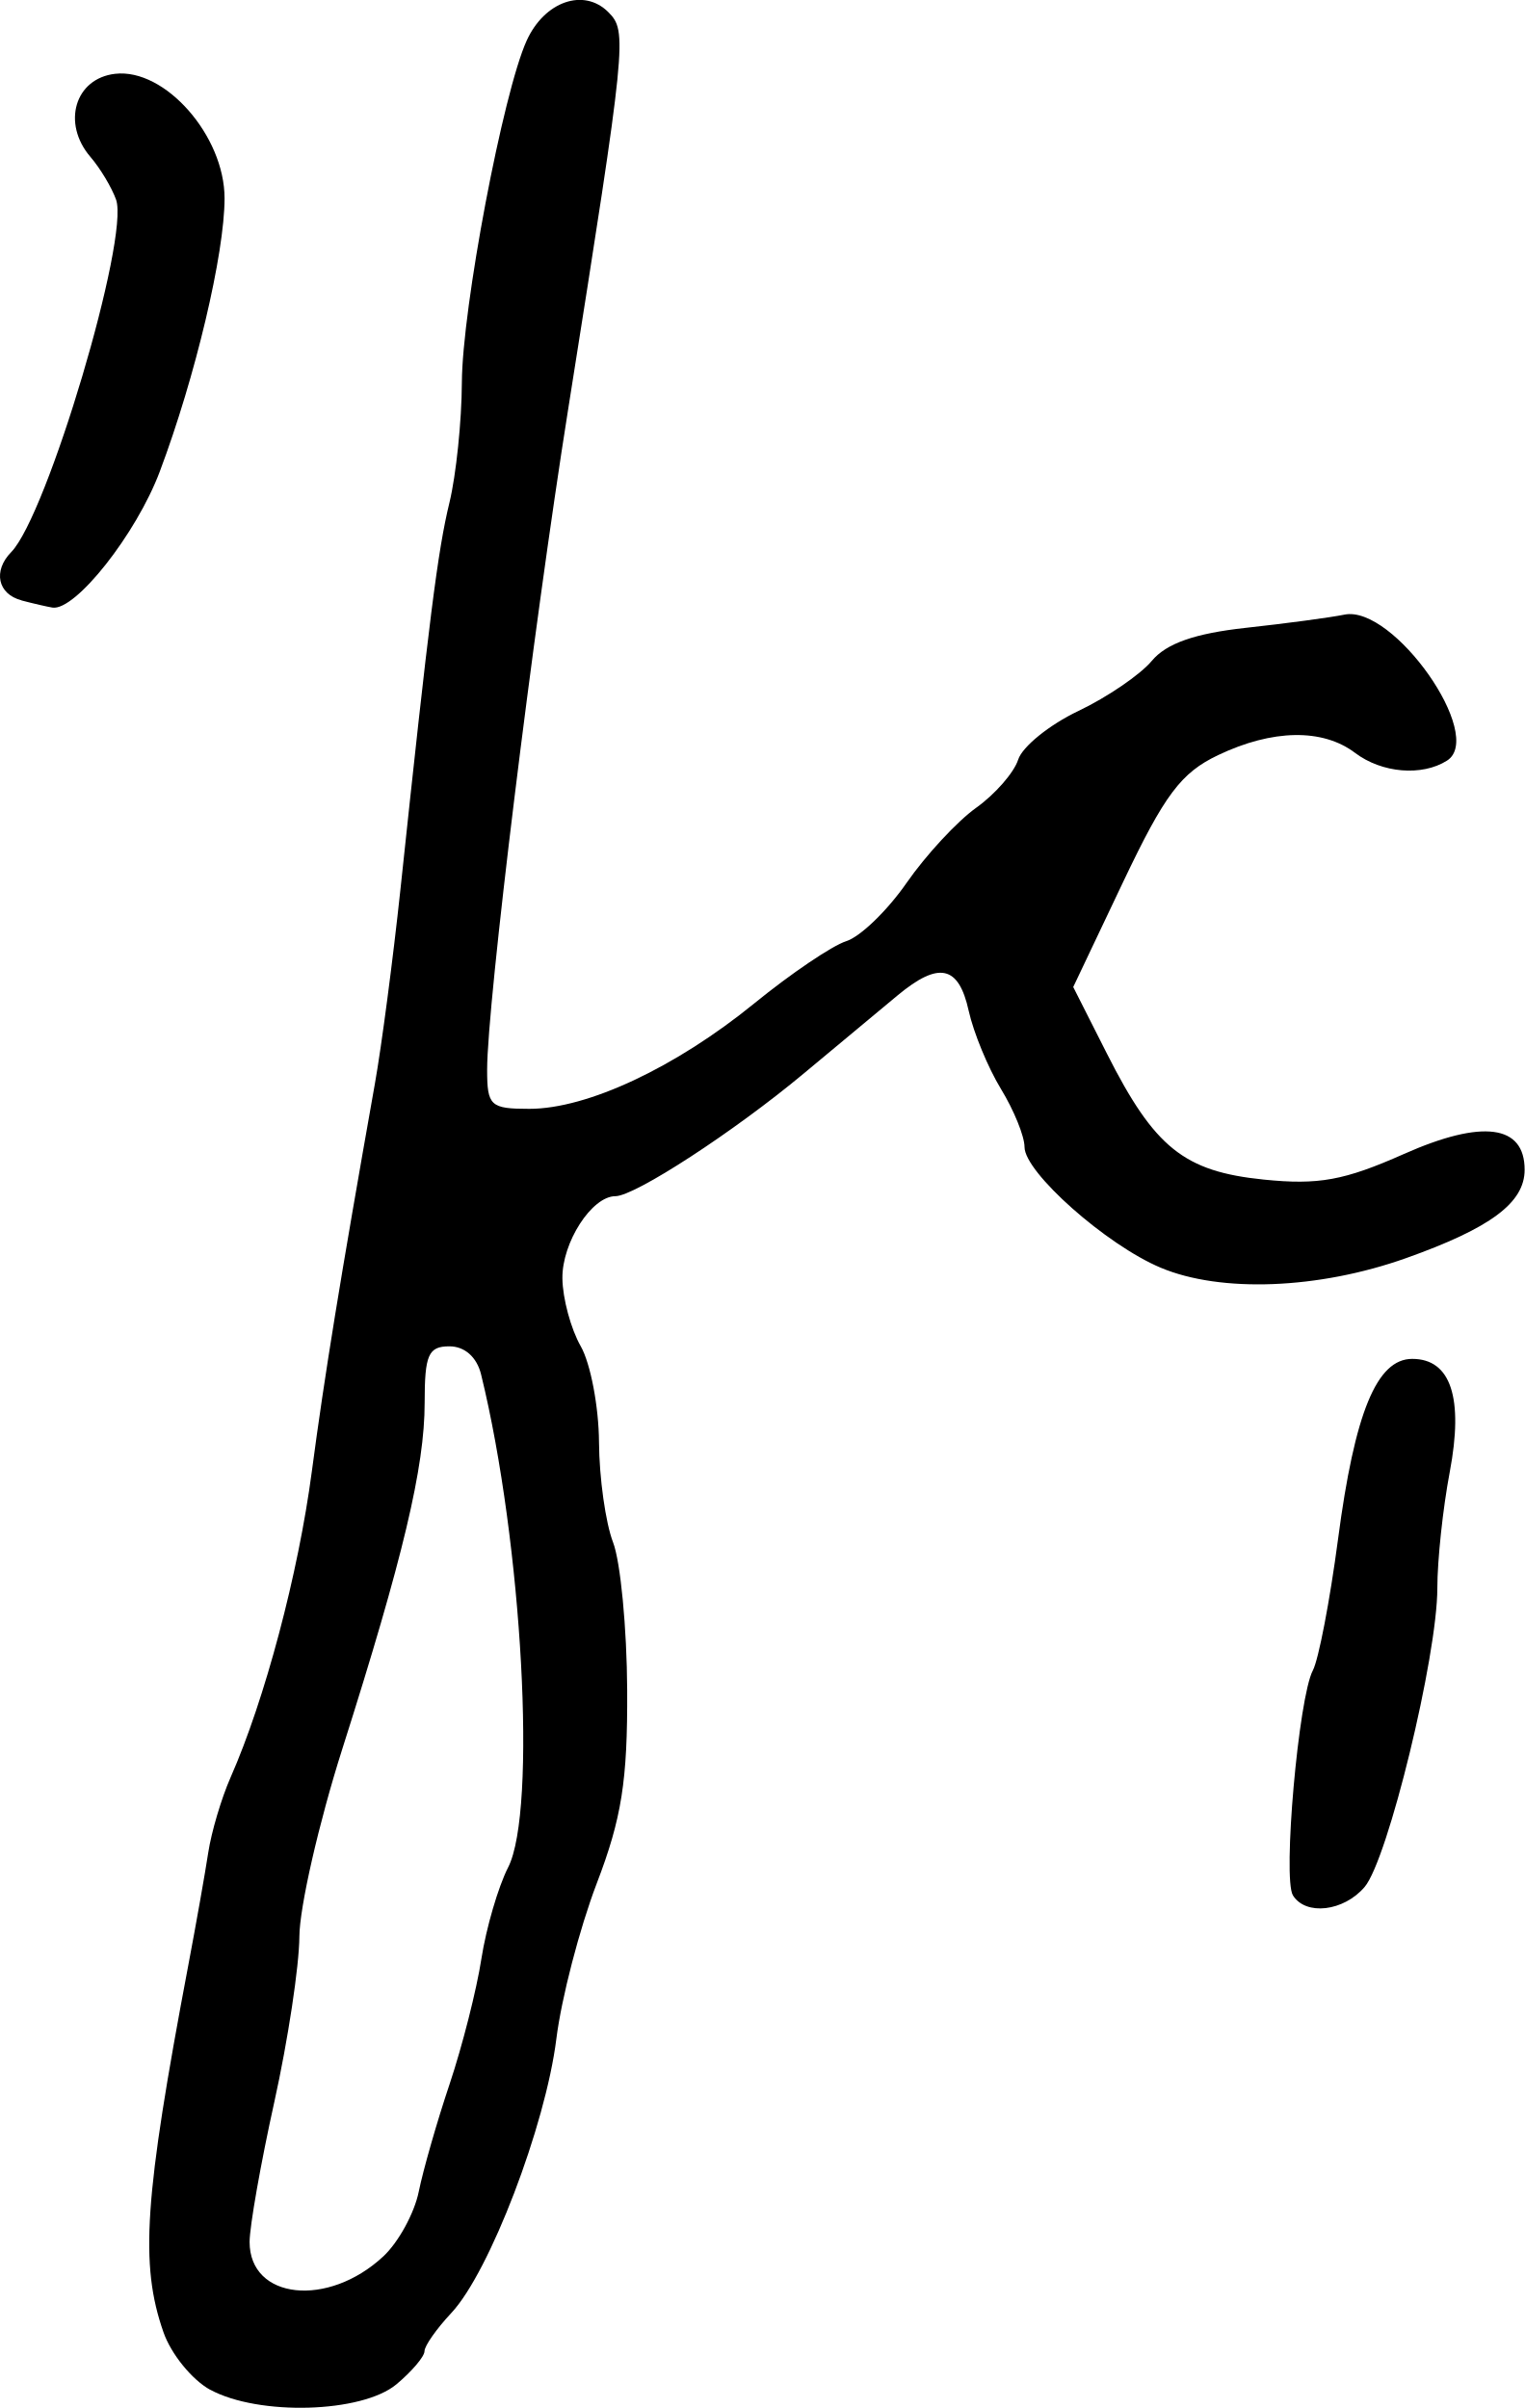
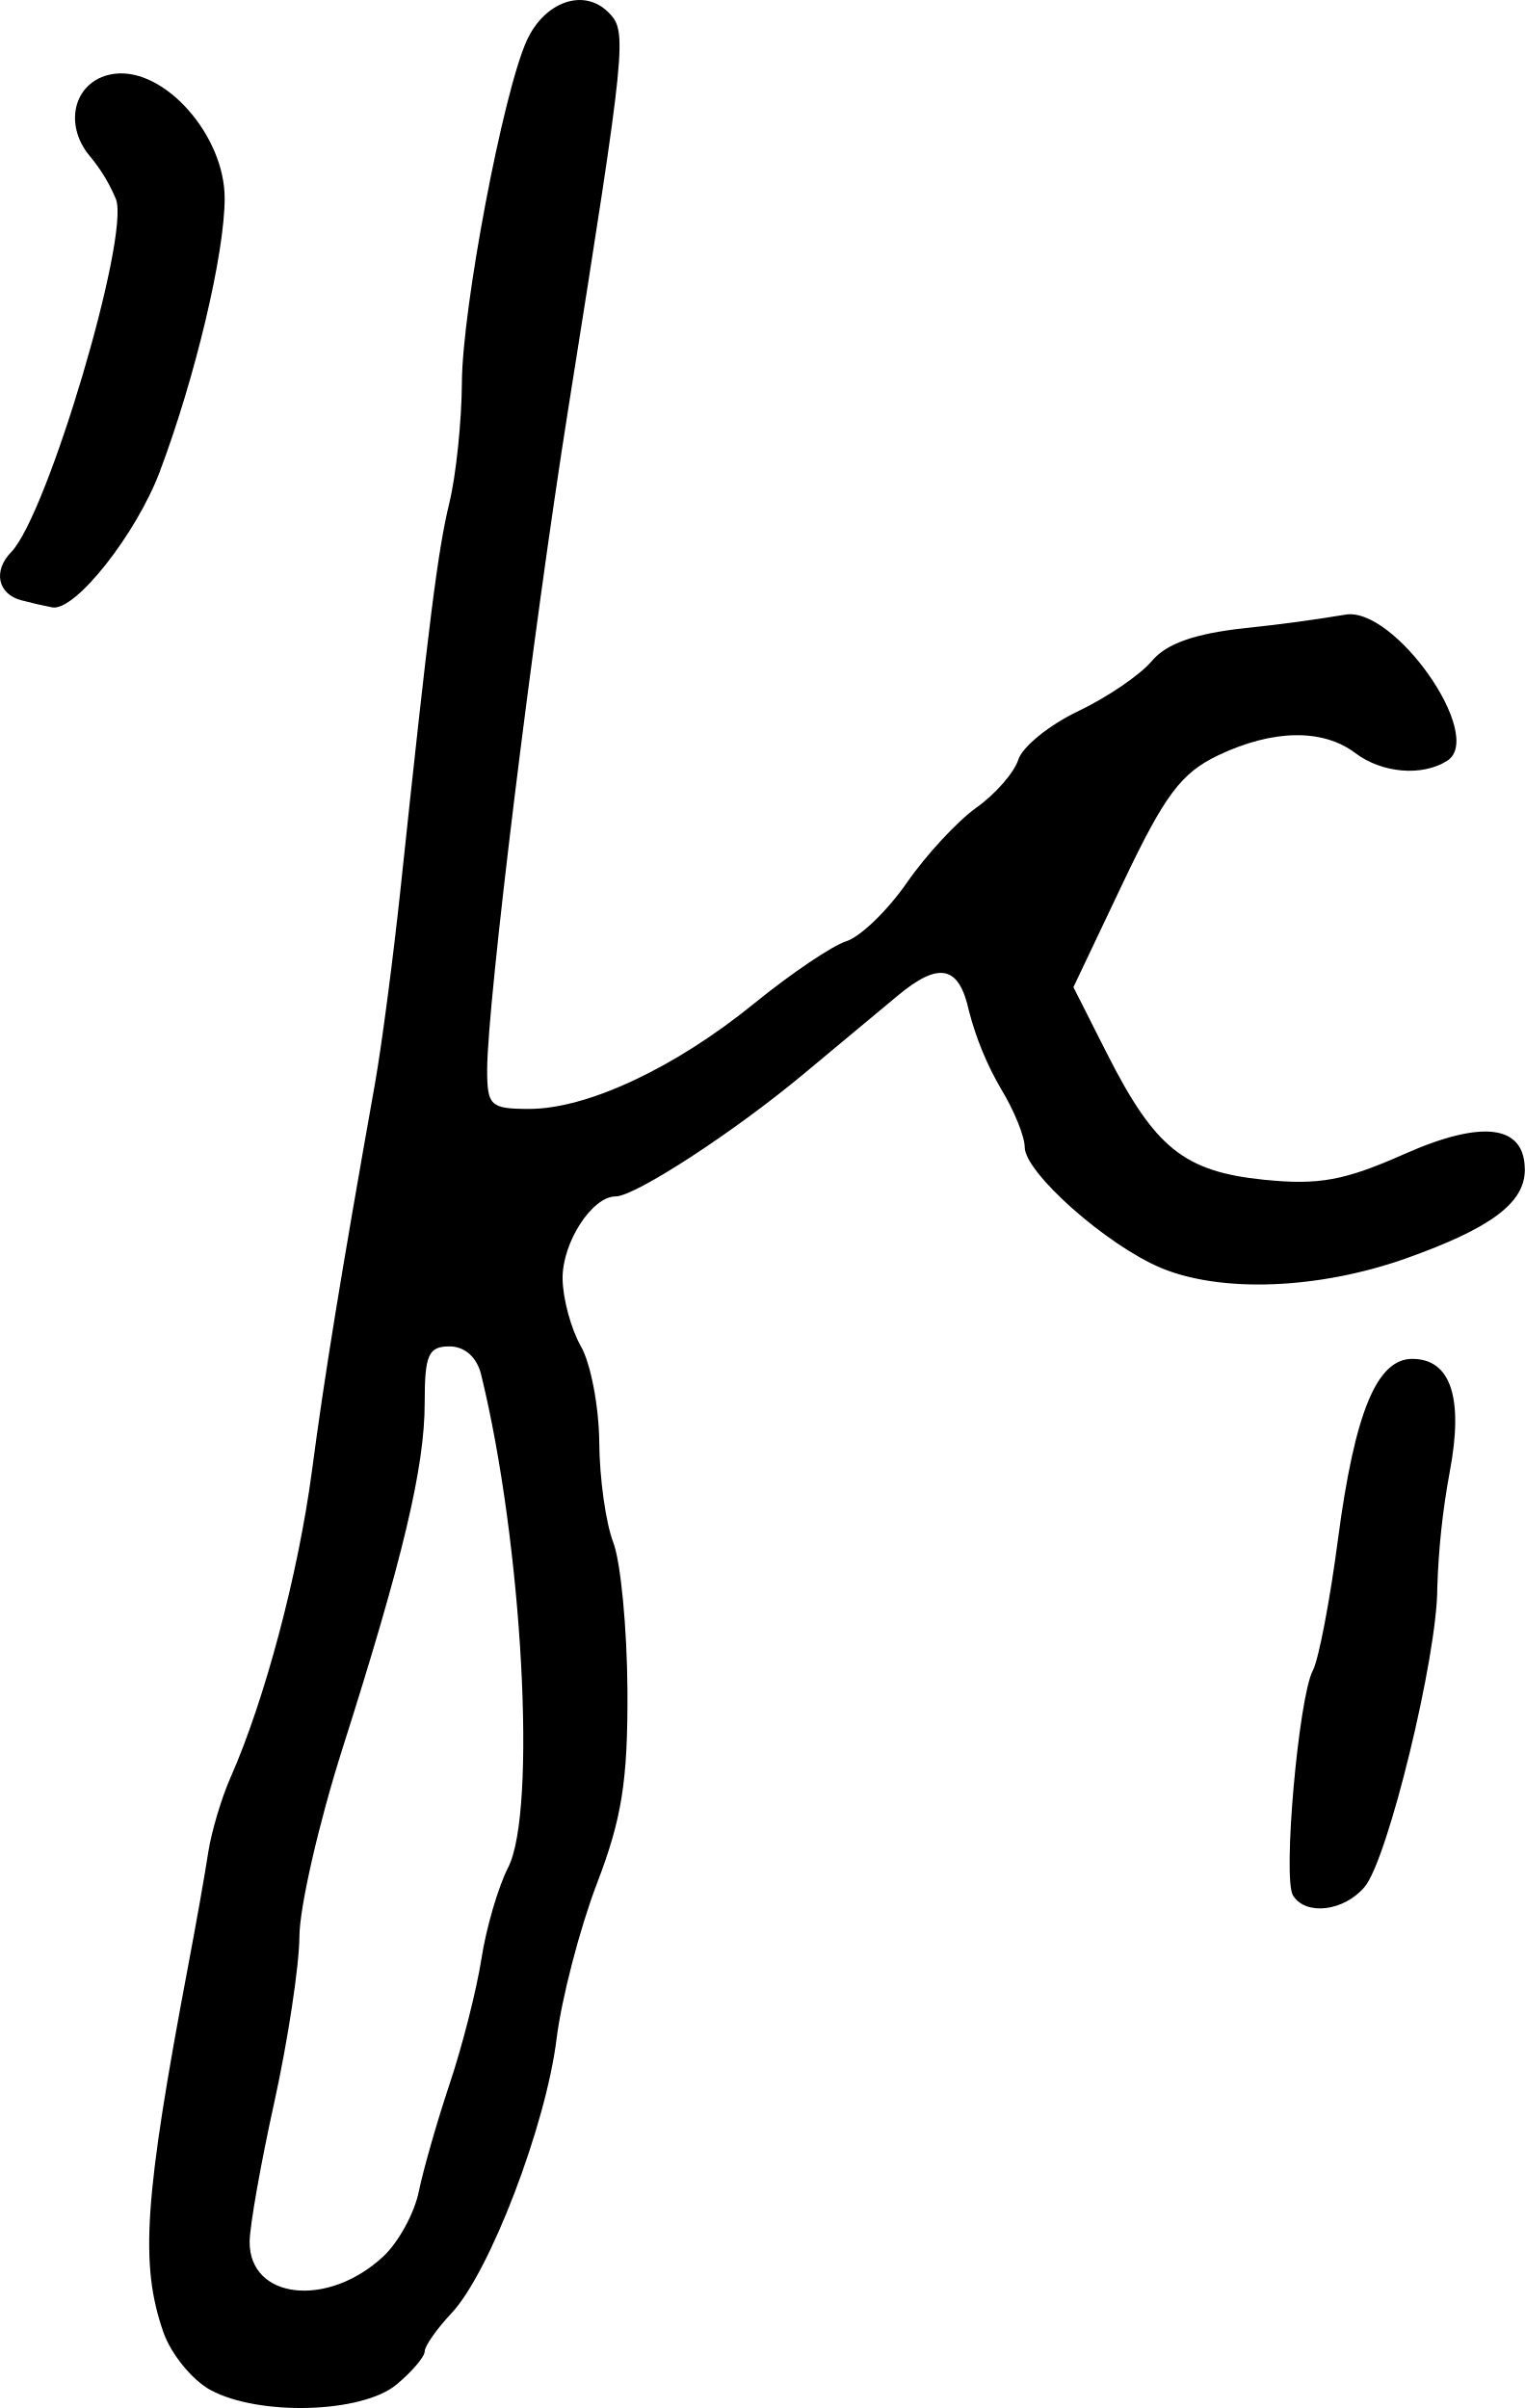
- <svg xmlns="http://www.w3.org/2000/svg" id="svg2663" viewBox="0 0 19.913 31.452" version="1.1" height="31.452" width="19.913">
-   <defs id="defs2667" />
-   <g transform="translate(-619.2694,-296.209)" id="g2661">
-     <g style="stroke-width:0.163" id="g2557">
-       <path d="m 619.55,304.05 c -0.311,-0.081 -0.375,-0.384 -0.134,-0.63 0.469,-0.48 1.547,-4.104 1.369,-4.604 -0.056,-0.157 -0.206,-0.408 -0.335,-0.558 -0.376,-0.439 -0.202,-1.025 0.323,-1.085 0.651,-0.075 1.429,0.81 1.429,1.626 0,0.723 -0.381,2.333 -0.846,3.569 -0.306,0.815 -1.103,1.824 -1.402,1.777 -0.066,-0.011 -0.248,-0.052 -0.406,-0.094 z m 16.604,16.915 c -0.136,-0.219 0.074,-2.587 0.26,-2.937 0.075,-0.141 0.223,-0.912 0.329,-1.714 0.218,-1.656 0.506,-2.356 0.969,-2.356 0.505,0 0.673,0.509 0.49,1.478 -0.089,0.469 -0.162,1.151 -0.162,1.516 0,0.891 -0.646,3.547 -0.95,3.904 -0.273,0.32 -0.769,0.378 -0.936,0.109 z m -11.878,4.715 c 0.197,-0.184 0.405,-0.564 0.462,-0.845 0.057,-0.281 0.238,-0.914 0.404,-1.408 0.165,-0.494 0.352,-1.229 0.414,-1.633 0.063,-0.404 0.22,-0.941 0.349,-1.194 0.379,-0.74 0.187,-4.237 -0.353,-6.439 -0.056,-0.227 -0.214,-0.367 -0.414,-0.367 -0.275,0 -0.323,0.111 -0.323,0.737 0,0.842 -0.281,2.024 -1.076,4.524 -0.306,0.963 -0.558,2.065 -0.56,2.449 -0.002,0.384 -0.149,1.355 -0.327,2.159 -0.178,0.804 -0.323,1.627 -0.323,1.829 0,0.753 1.023,0.863 1.747,0.188 z m -2.26,1.744 c -0.237,-0.129 -0.513,-0.468 -0.612,-0.753 -0.31,-0.889 -0.252,-1.747 0.325,-4.796 0.102,-0.539 0.219,-1.2 0.26,-1.469 0.041,-0.269 0.172,-0.71 0.291,-0.98 0.448,-1.016 0.885,-2.66 1.062,-4 0.167,-1.259 0.368,-2.494 0.823,-5.061 0.088,-0.494 0.237,-1.633 0.333,-2.531 0.375,-3.538 0.488,-4.433 0.641,-5.061 0.087,-0.359 0.16,-1.064 0.162,-1.566 0.004,-0.973 0.538,-3.791 0.847,-4.469 0.233,-0.511 0.746,-0.69 1.065,-0.371 0.252,0.252 0.239,0.375 -0.523,5.182 -0.464,2.921 -1.059,7.774 -1.059,8.631 0,0.473 0.042,0.512 0.551,0.512 0.759,0 1.91,-0.54 2.94,-1.379 0.476,-0.388 1.016,-0.753 1.199,-0.811 0.184,-0.058 0.539,-0.402 0.789,-0.763 0.251,-0.361 0.659,-0.802 0.907,-0.979 0.248,-0.177 0.495,-0.46 0.549,-0.629 0.054,-0.169 0.407,-0.455 0.785,-0.635 0.378,-0.18 0.81,-0.475 0.96,-0.655 0.19,-0.228 0.561,-0.358 1.224,-0.431 0.524,-0.057 1.105,-0.135 1.292,-0.173 0.64,-0.13 1.846,1.586 1.339,1.907 -0.326,0.207 -0.851,0.163 -1.2,-0.101 -0.424,-0.321 -1.078,-0.31 -1.789,0.029 -0.485,0.231 -0.698,0.516 -1.239,1.654 l -0.653,1.375 0.44,0.87 c 0.622,1.23 1.007,1.539 2.047,1.645 0.717,0.073 1.052,0.012 1.831,-0.334 1.025,-0.455 1.577,-0.383 1.577,0.206 0,0.431 -0.445,0.762 -1.551,1.155 -1.14,0.405 -2.416,0.455 -3.202,0.124 -0.71,-0.298 -1.778,-1.245 -1.778,-1.576 0,-0.141 -0.139,-0.482 -0.308,-0.759 -0.169,-0.277 -0.358,-0.736 -0.421,-1.02 -0.131,-0.594 -0.39,-0.65 -0.931,-0.2 -0.21,0.175 -0.761,0.634 -1.225,1.02 -0.91,0.759 -2.204,1.601 -2.458,1.601 -0.308,0 -0.698,0.605 -0.692,1.074 0.003,0.262 0.111,0.661 0.239,0.885 0.128,0.224 0.236,0.789 0.239,1.255 0.003,0.466 0.086,1.053 0.183,1.306 0.098,0.253 0.181,1.121 0.185,1.929 0.006,1.185 -0.071,1.675 -0.399,2.531 -0.223,0.584 -0.46,1.496 -0.526,2.026 -0.142,1.139 -0.874,3.05 -1.371,3.58 -0.193,0.206 -0.351,0.431 -0.351,0.5 0,0.07 -0.165,0.264 -0.367,0.433 -0.45,0.375 -1.798,0.414 -2.432,0.07 z" id="affection" />
-     </g>
-   </g>
+ <svg xmlns="http://www.w3.org/2000/svg" height="31.452" width="19.913">
+   <path d="M.28 7.841c-.31-.081-.374-.384-.134-.63.47-.48 1.547-4.104 1.37-4.605a2.146 2.146 0 00-.335-.557C.805 1.609.98 1.023 1.504.963c.652-.075 1.43.81 1.43 1.626 0 .723-.382 2.333-.846 3.568C1.782 6.972.986 7.982.686 7.934a6.029 6.029 0 01-.405-.093zm16.605 16.915c-.136-.22.074-2.587.26-2.937.075-.14.223-.912.328-1.714.219-1.656.507-2.356.97-2.356.504 0 .673.51.489 1.478a9.995 9.995 0 00-.162 1.516c0 .891-.646 3.547-.95 3.904-.272.32-.77.378-.935.109zM5.007 29.471c.197-.184.405-.564.462-.845.057-.28.238-.914.403-1.408.166-.494.352-1.228.415-1.632.062-.404.22-.942.349-1.194.379-.74.187-4.237-.353-6.439-.056-.227-.214-.367-.414-.367-.275 0-.323.111-.323.737 0 .842-.281 2.024-1.076 4.524-.306.963-.559 2.065-.56 2.45-.003.383-.15 1.354-.327 2.158-.178.804-.323 1.627-.323 1.829 0 .753 1.023.863 1.747.187zm-2.26 1.745c-.238-.13-.513-.468-.613-.753-.31-.889-.251-1.747.325-4.796.102-.538.219-1.2.26-1.47.041-.268.172-.71.291-.979.449-1.016.885-2.66 1.063-4 .167-1.26.367-2.494.823-5.06.088-.495.237-1.633.333-2.531.375-3.539.488-4.434.64-5.062.087-.359.16-1.063.163-1.565.004-.974.538-3.791.847-4.47.233-.51.746-.69 1.065-.37.252.251.24.374-.523 5.18-.464 2.922-1.059 7.775-1.059 8.632 0 .472.042.512.55.512.76 0 1.91-.54 2.94-1.38.477-.387 1.016-.752 1.2-.81.184-.058.539-.402.79-.763.25-.362.658-.802.906-.98.249-.176.496-.459.55-.628.053-.169.406-.455.784-.635.379-.18.81-.475.96-.654.19-.228.562-.359 1.225-.431a21.033 21.033 0 001.292-.173c.64-.13 1.846 1.586 1.34 1.907-.326.207-.85.163-1.2-.101-.424-.321-1.077-.31-1.789.029-.484.231-.698.516-1.239 1.654l-.653 1.375.44.87c.623 1.23 1.007 1.539 2.047 1.645.717.073 1.052.012 1.831-.334 1.026-.455 1.577-.383 1.577.205 0 .432-.445.763-1.55 1.156-1.141.405-2.417.454-3.203.124-.71-.298-1.777-1.244-1.778-1.576 0-.14-.139-.482-.308-.759a4.029 4.029 0 01-.42-1.02c-.13-.595-.39-.65-.931-.2l-1.225 1.02c-.91.76-2.204 1.602-2.458 1.602-.309 0-.698.604-.693 1.074.003.262.111.66.24.885.128.224.235.789.239 1.255.003.465.085 1.053.183 1.306.097.252.18 1.12.185 1.929.006 1.184-.072 1.675-.4 2.53-.223.584-.46 1.496-.526 2.027-.141 1.138-.874 3.05-1.371 3.58-.193.205-.351.43-.351.5s-.166.265-.368.433c-.45.375-1.798.414-2.431.07z" stroke-width=".163" />
</svg>
